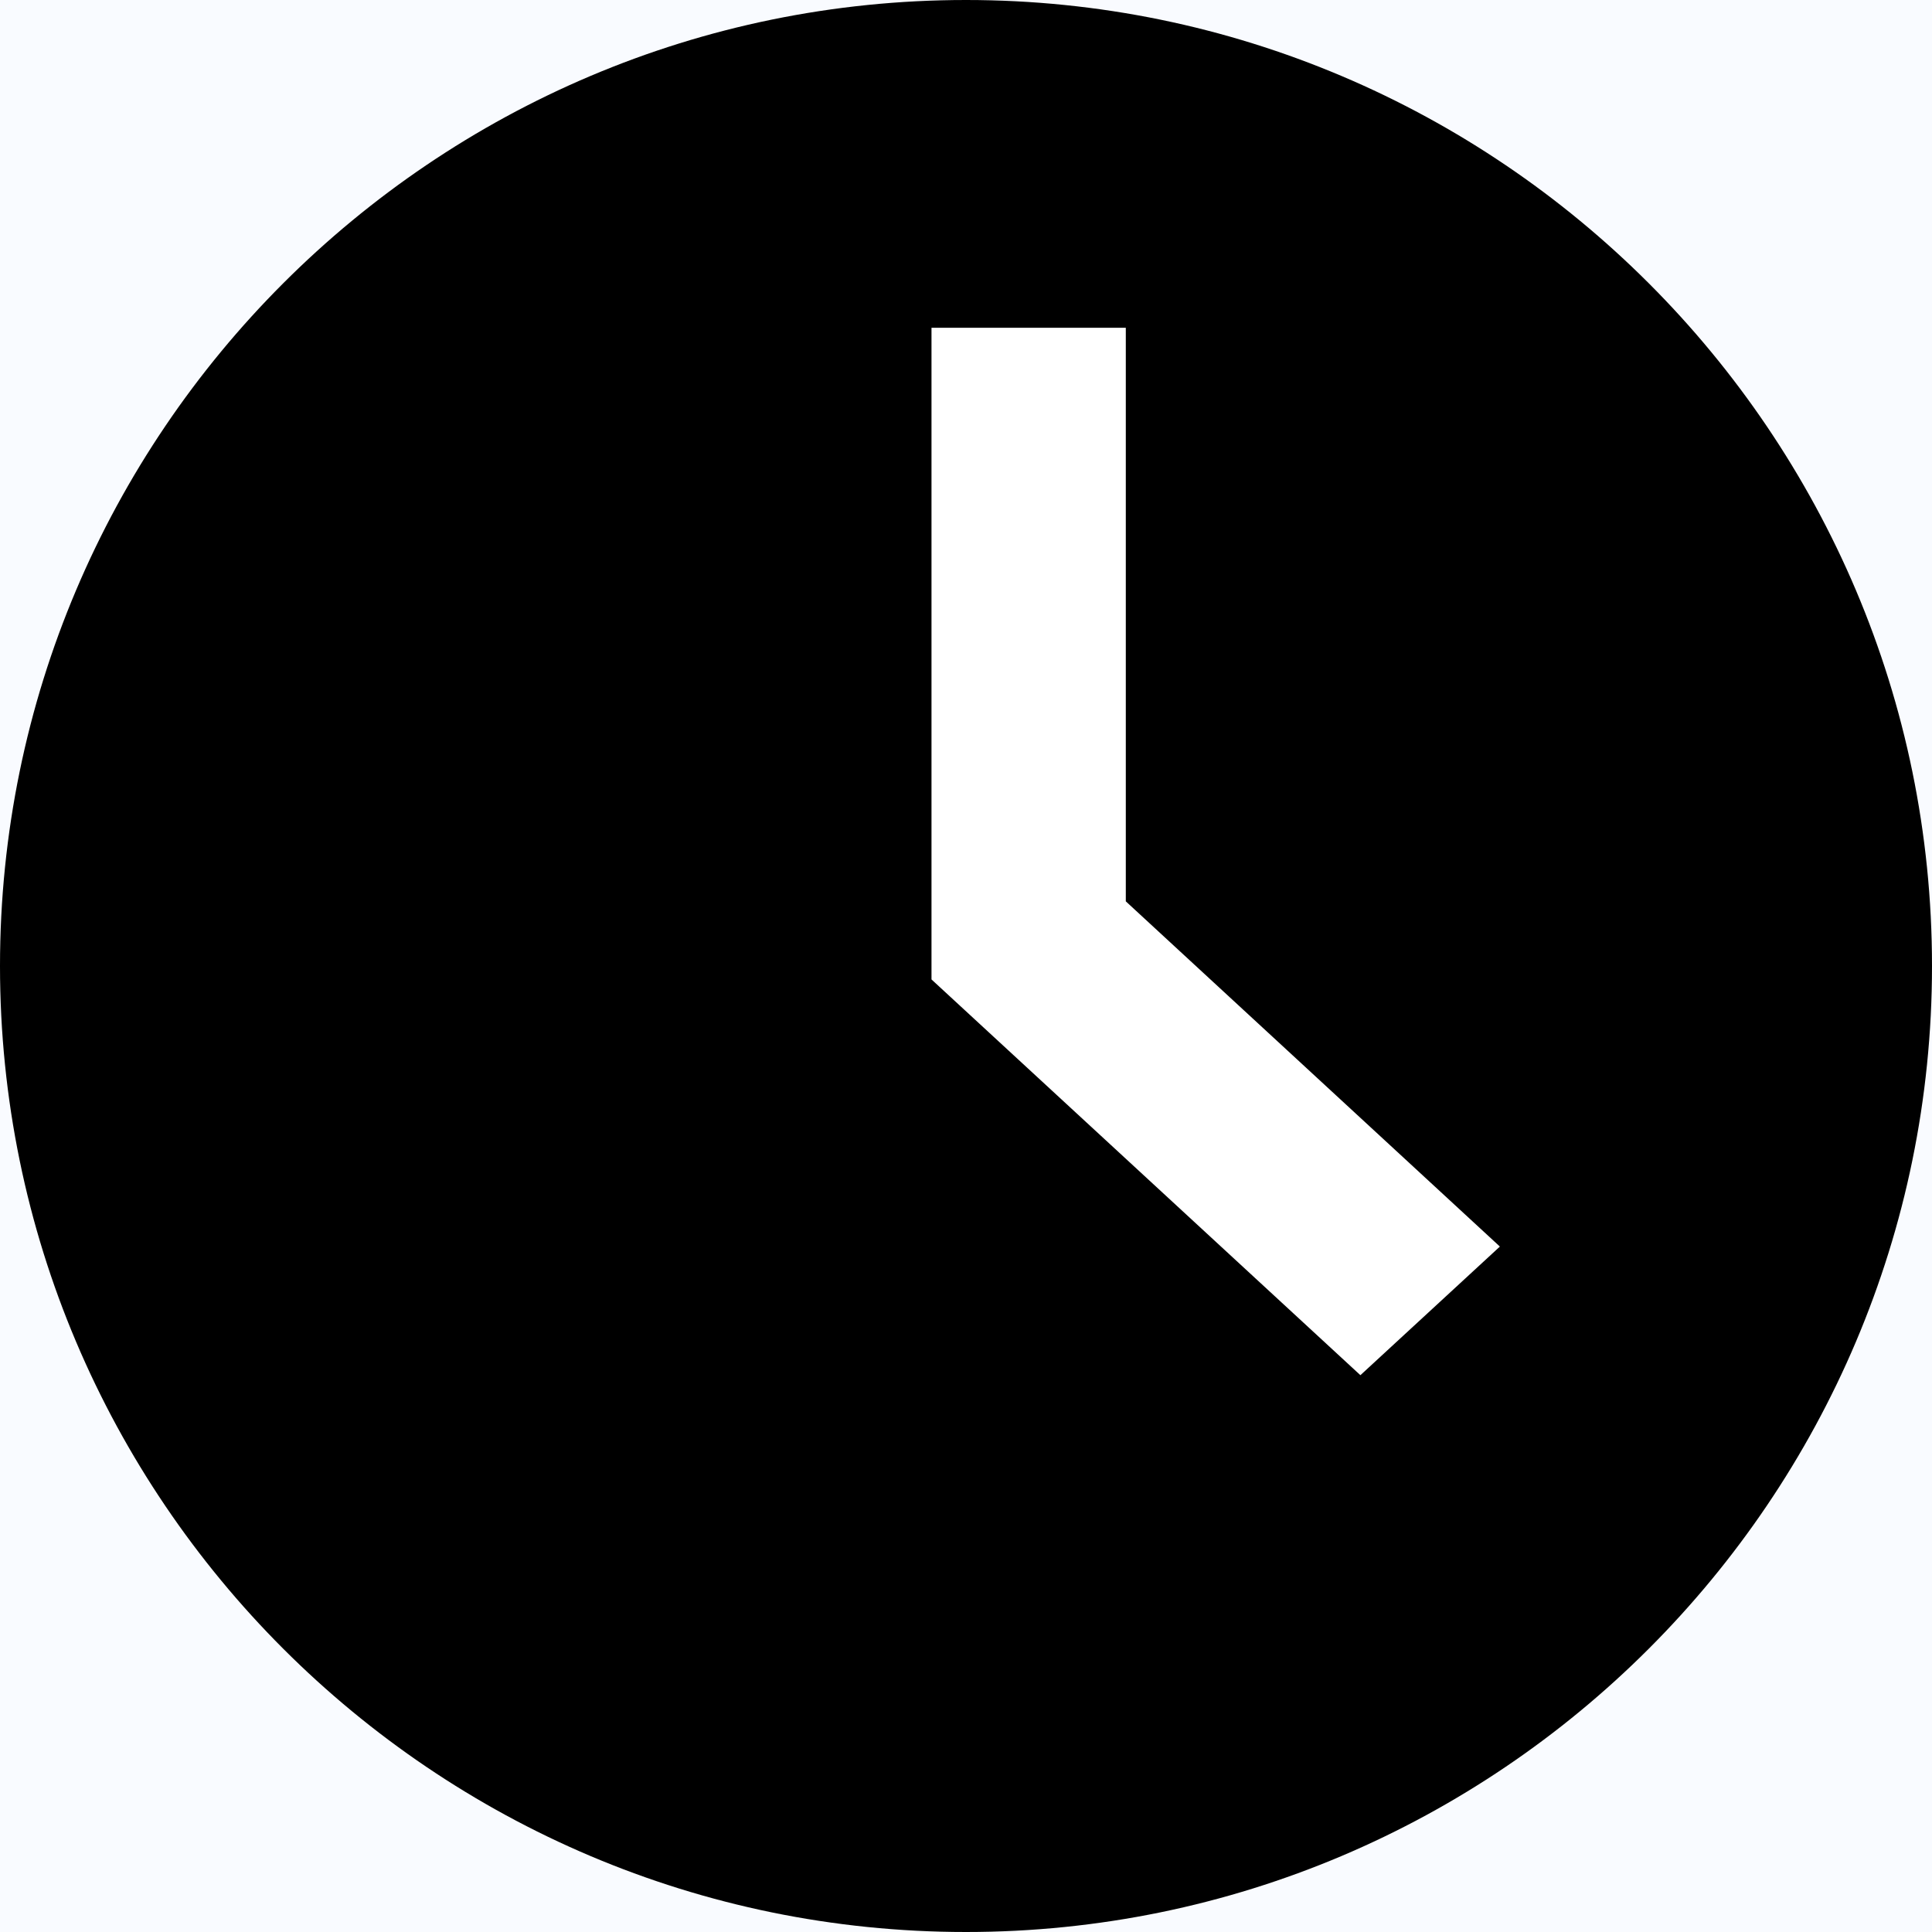
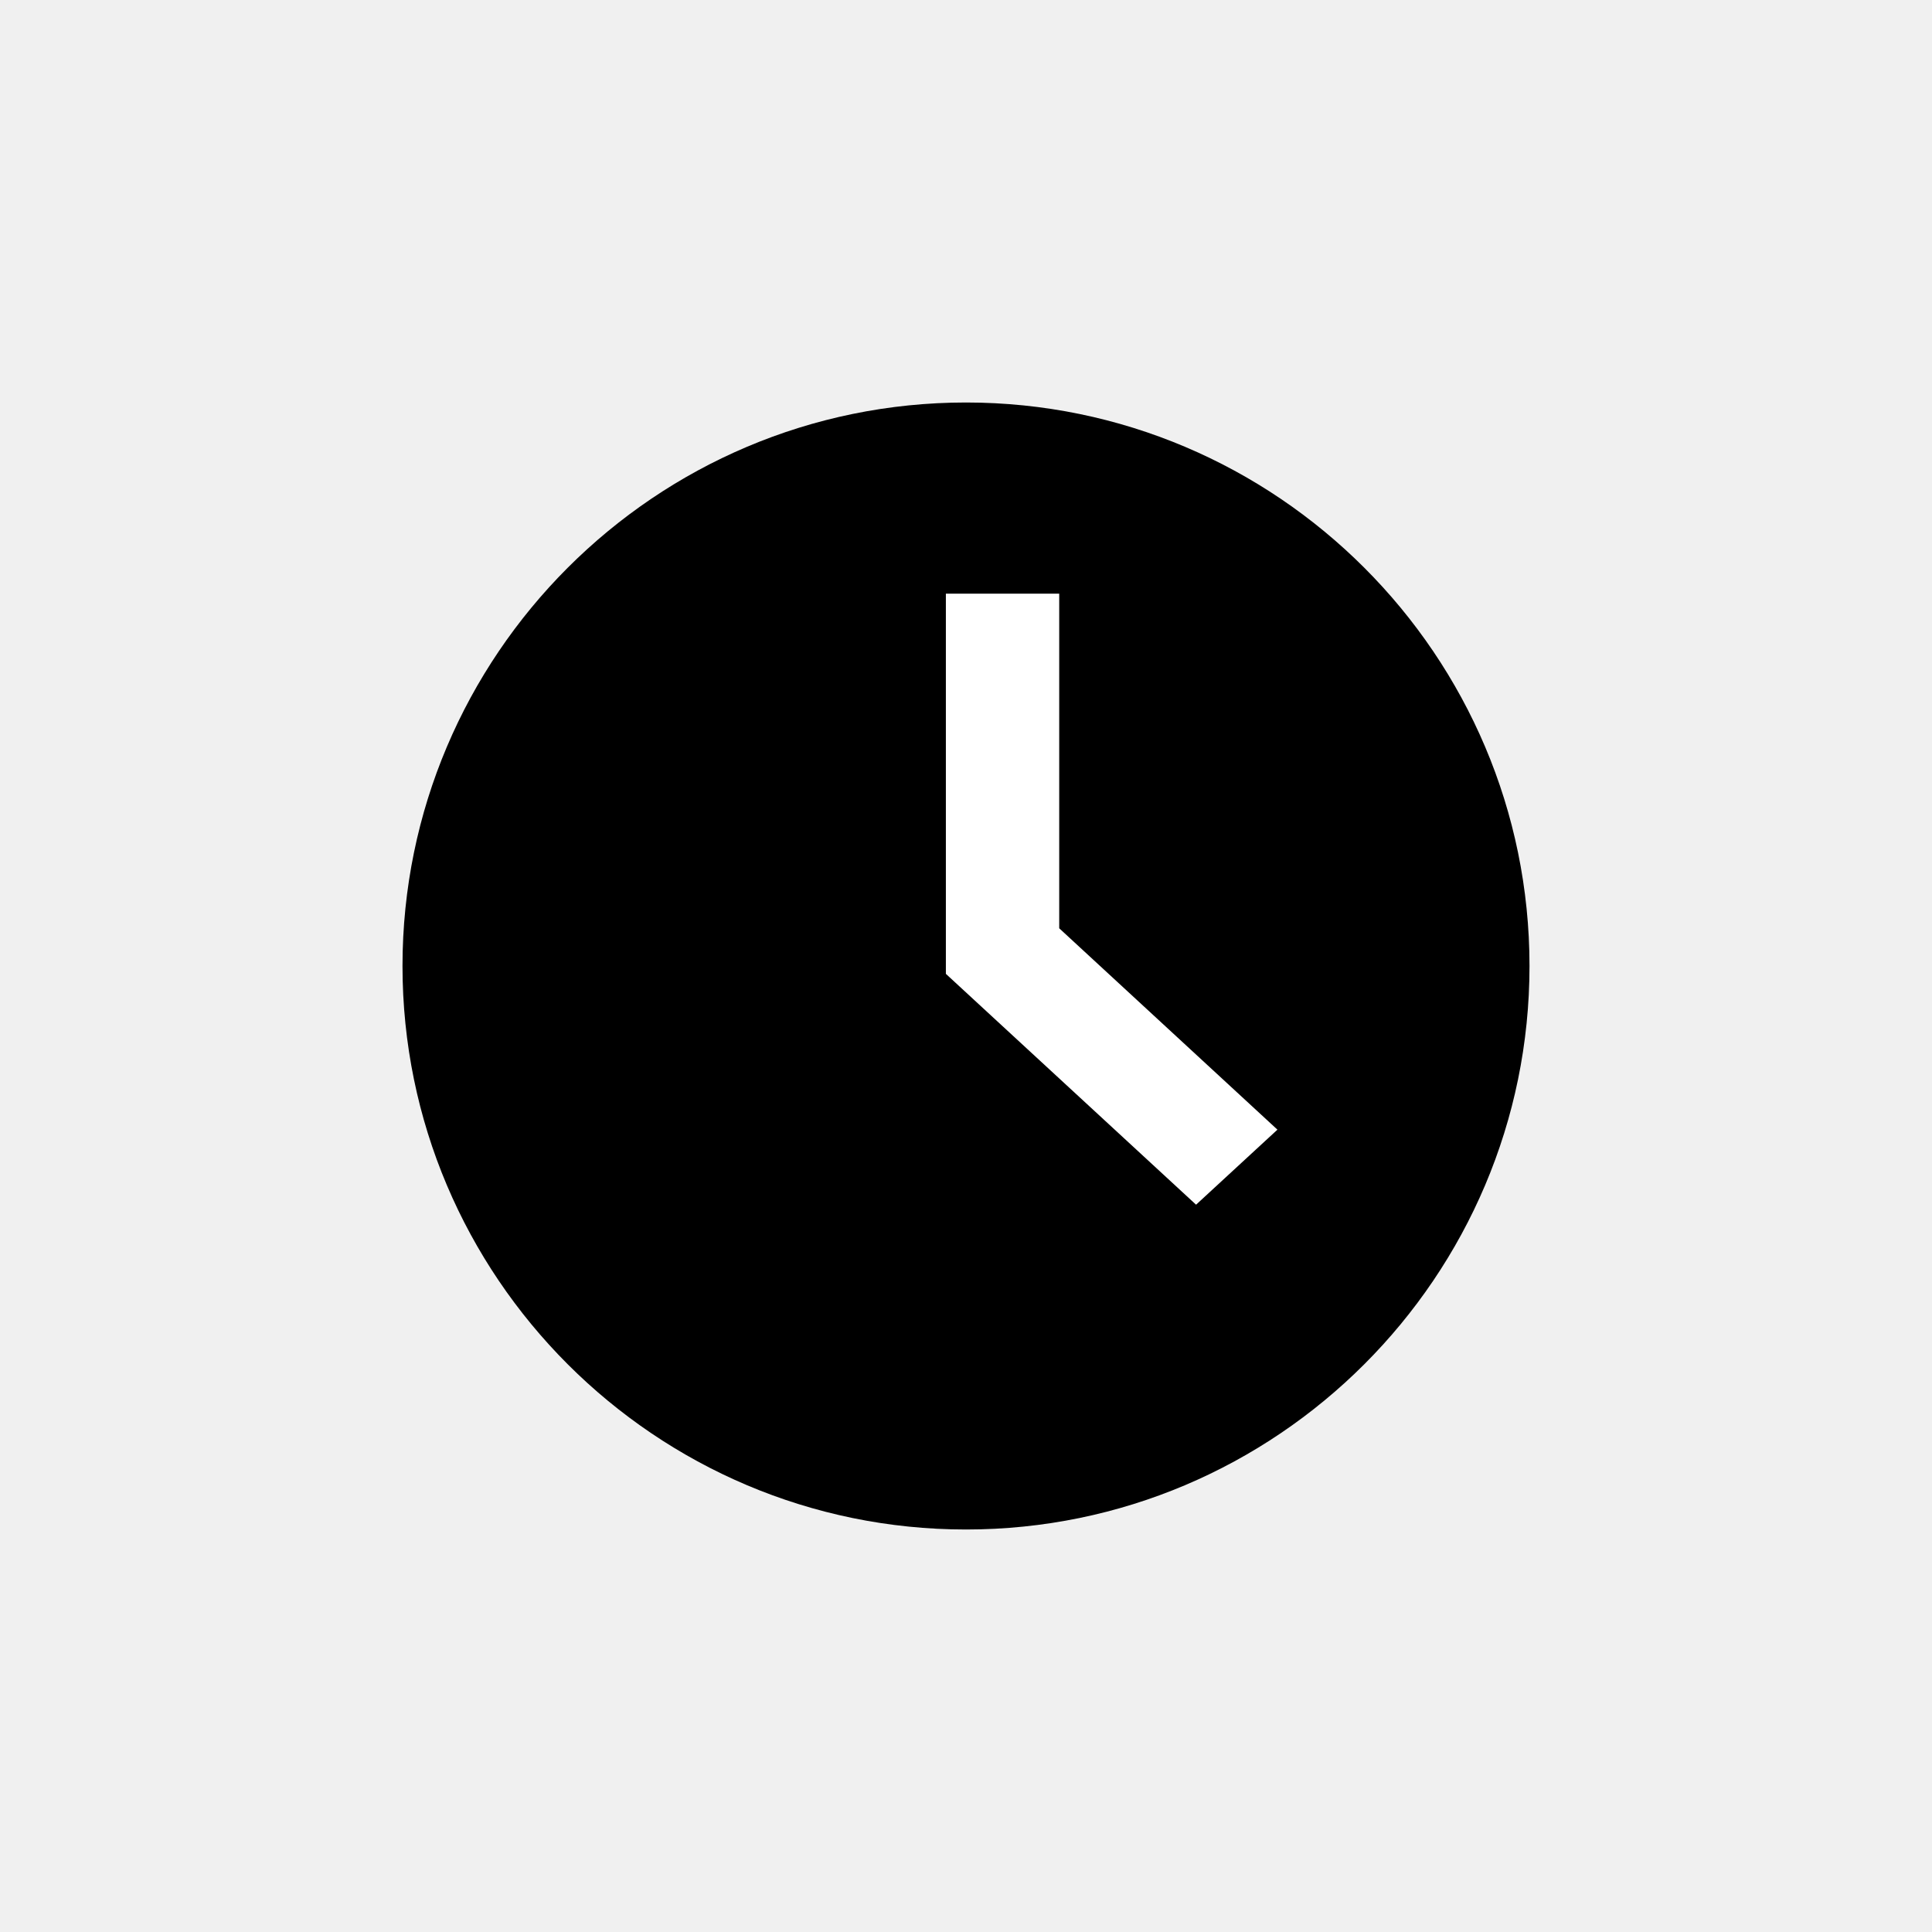
- <svg xmlns="http://www.w3.org/2000/svg" width="14" height="14" viewBox="0 0 14 14" fill="none">
-   <rect width="14" height="14" fill="#E5E5E5" />
-   <rect x="-297" y="-173" width="1000" height="1176" fill="#F9FBFF" />
-   <path d="M7 0C3.14 0 0 3.14 0 7C0 10.86 3.14 14 7 14C10.86 14 14 10.86 14 7C14 3.14 10.86 0 7 0Z" fill="black" />
-   <path d="M7.908 2.625H7V6.988L9.858 9.625L10.5 9.033L7.908 6.641V2.625Z" fill="white" stroke="white" stroke-width="0.5" />
+ <svg xmlns="http://www.w3.org/2000/svg" width="24" height="24" viewBox="0 0 24 24" fill="none">
+   <path d="M12 5C8.14 5 5 8.14 5 12C5 15.86 8.14 19 12 19C15.86 19 19 15.86 19 12C19 8.14 15.86 5 12 5Z" fill="black" />
+   <path d="M12.908 7.625H12V11.988L14.858 14.625L15.5 14.033L12.908 11.641V7.625Z" fill="white" stroke="white" stroke-width="0.5" />
</svg>
